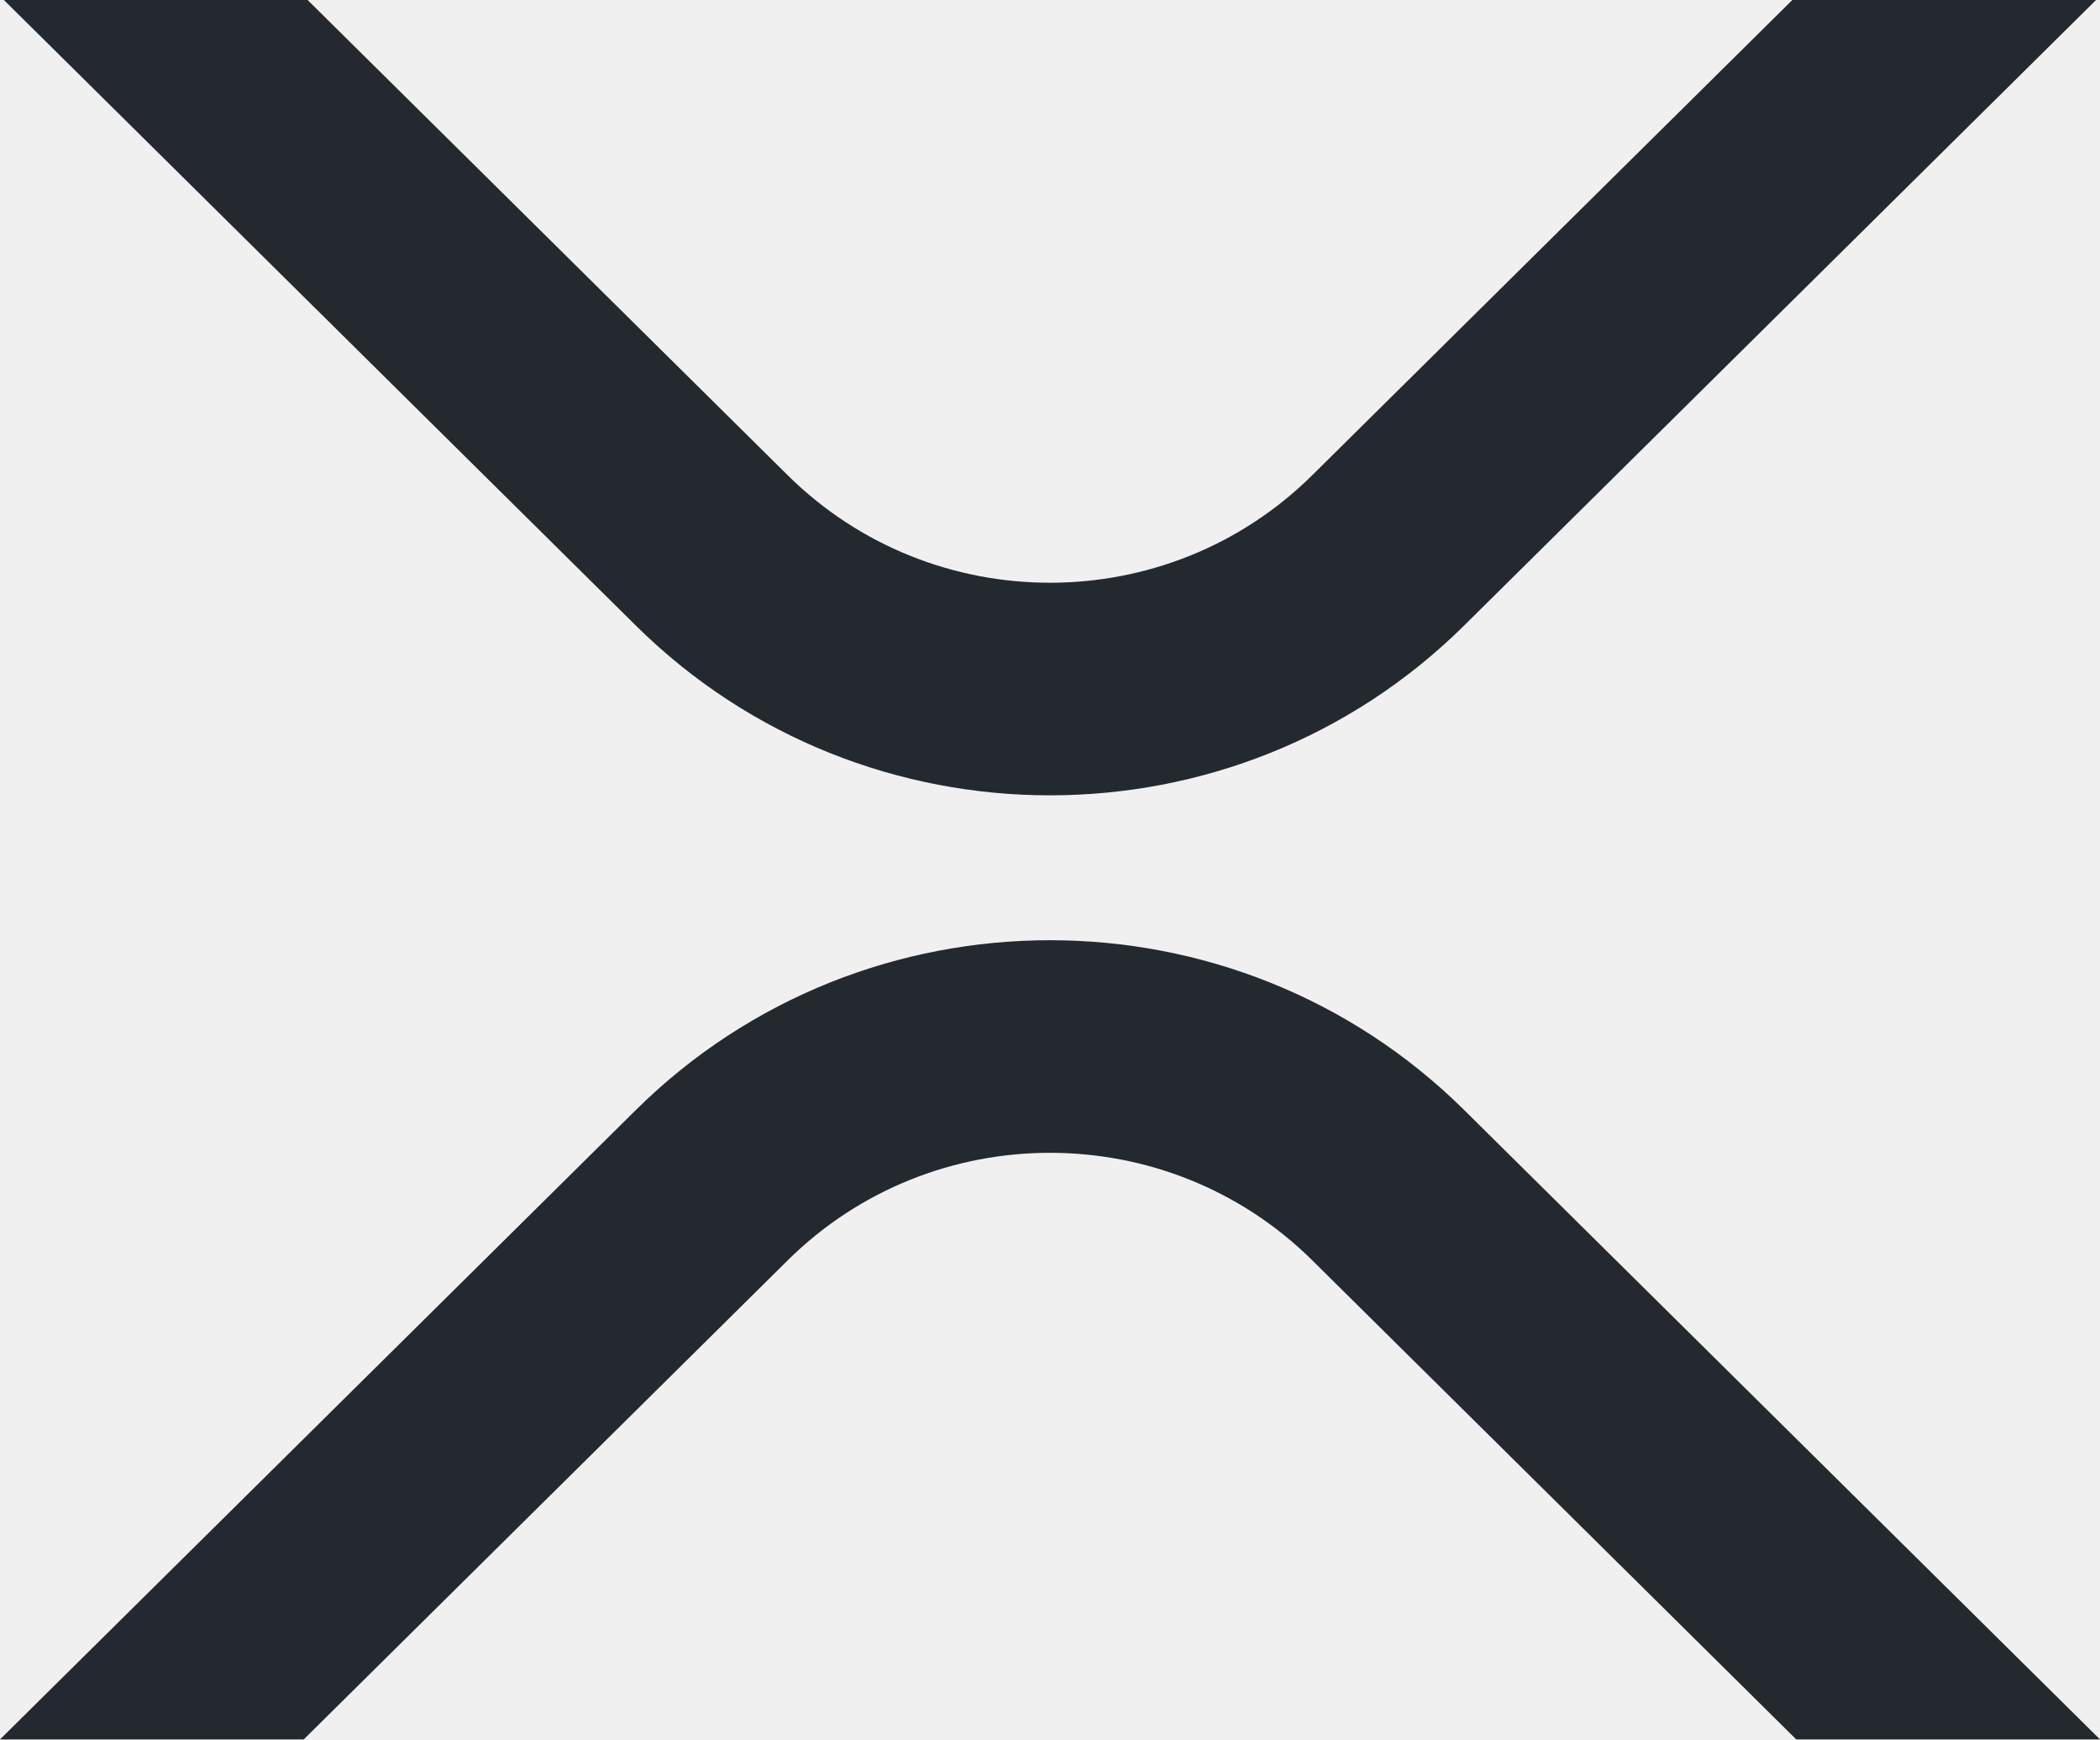
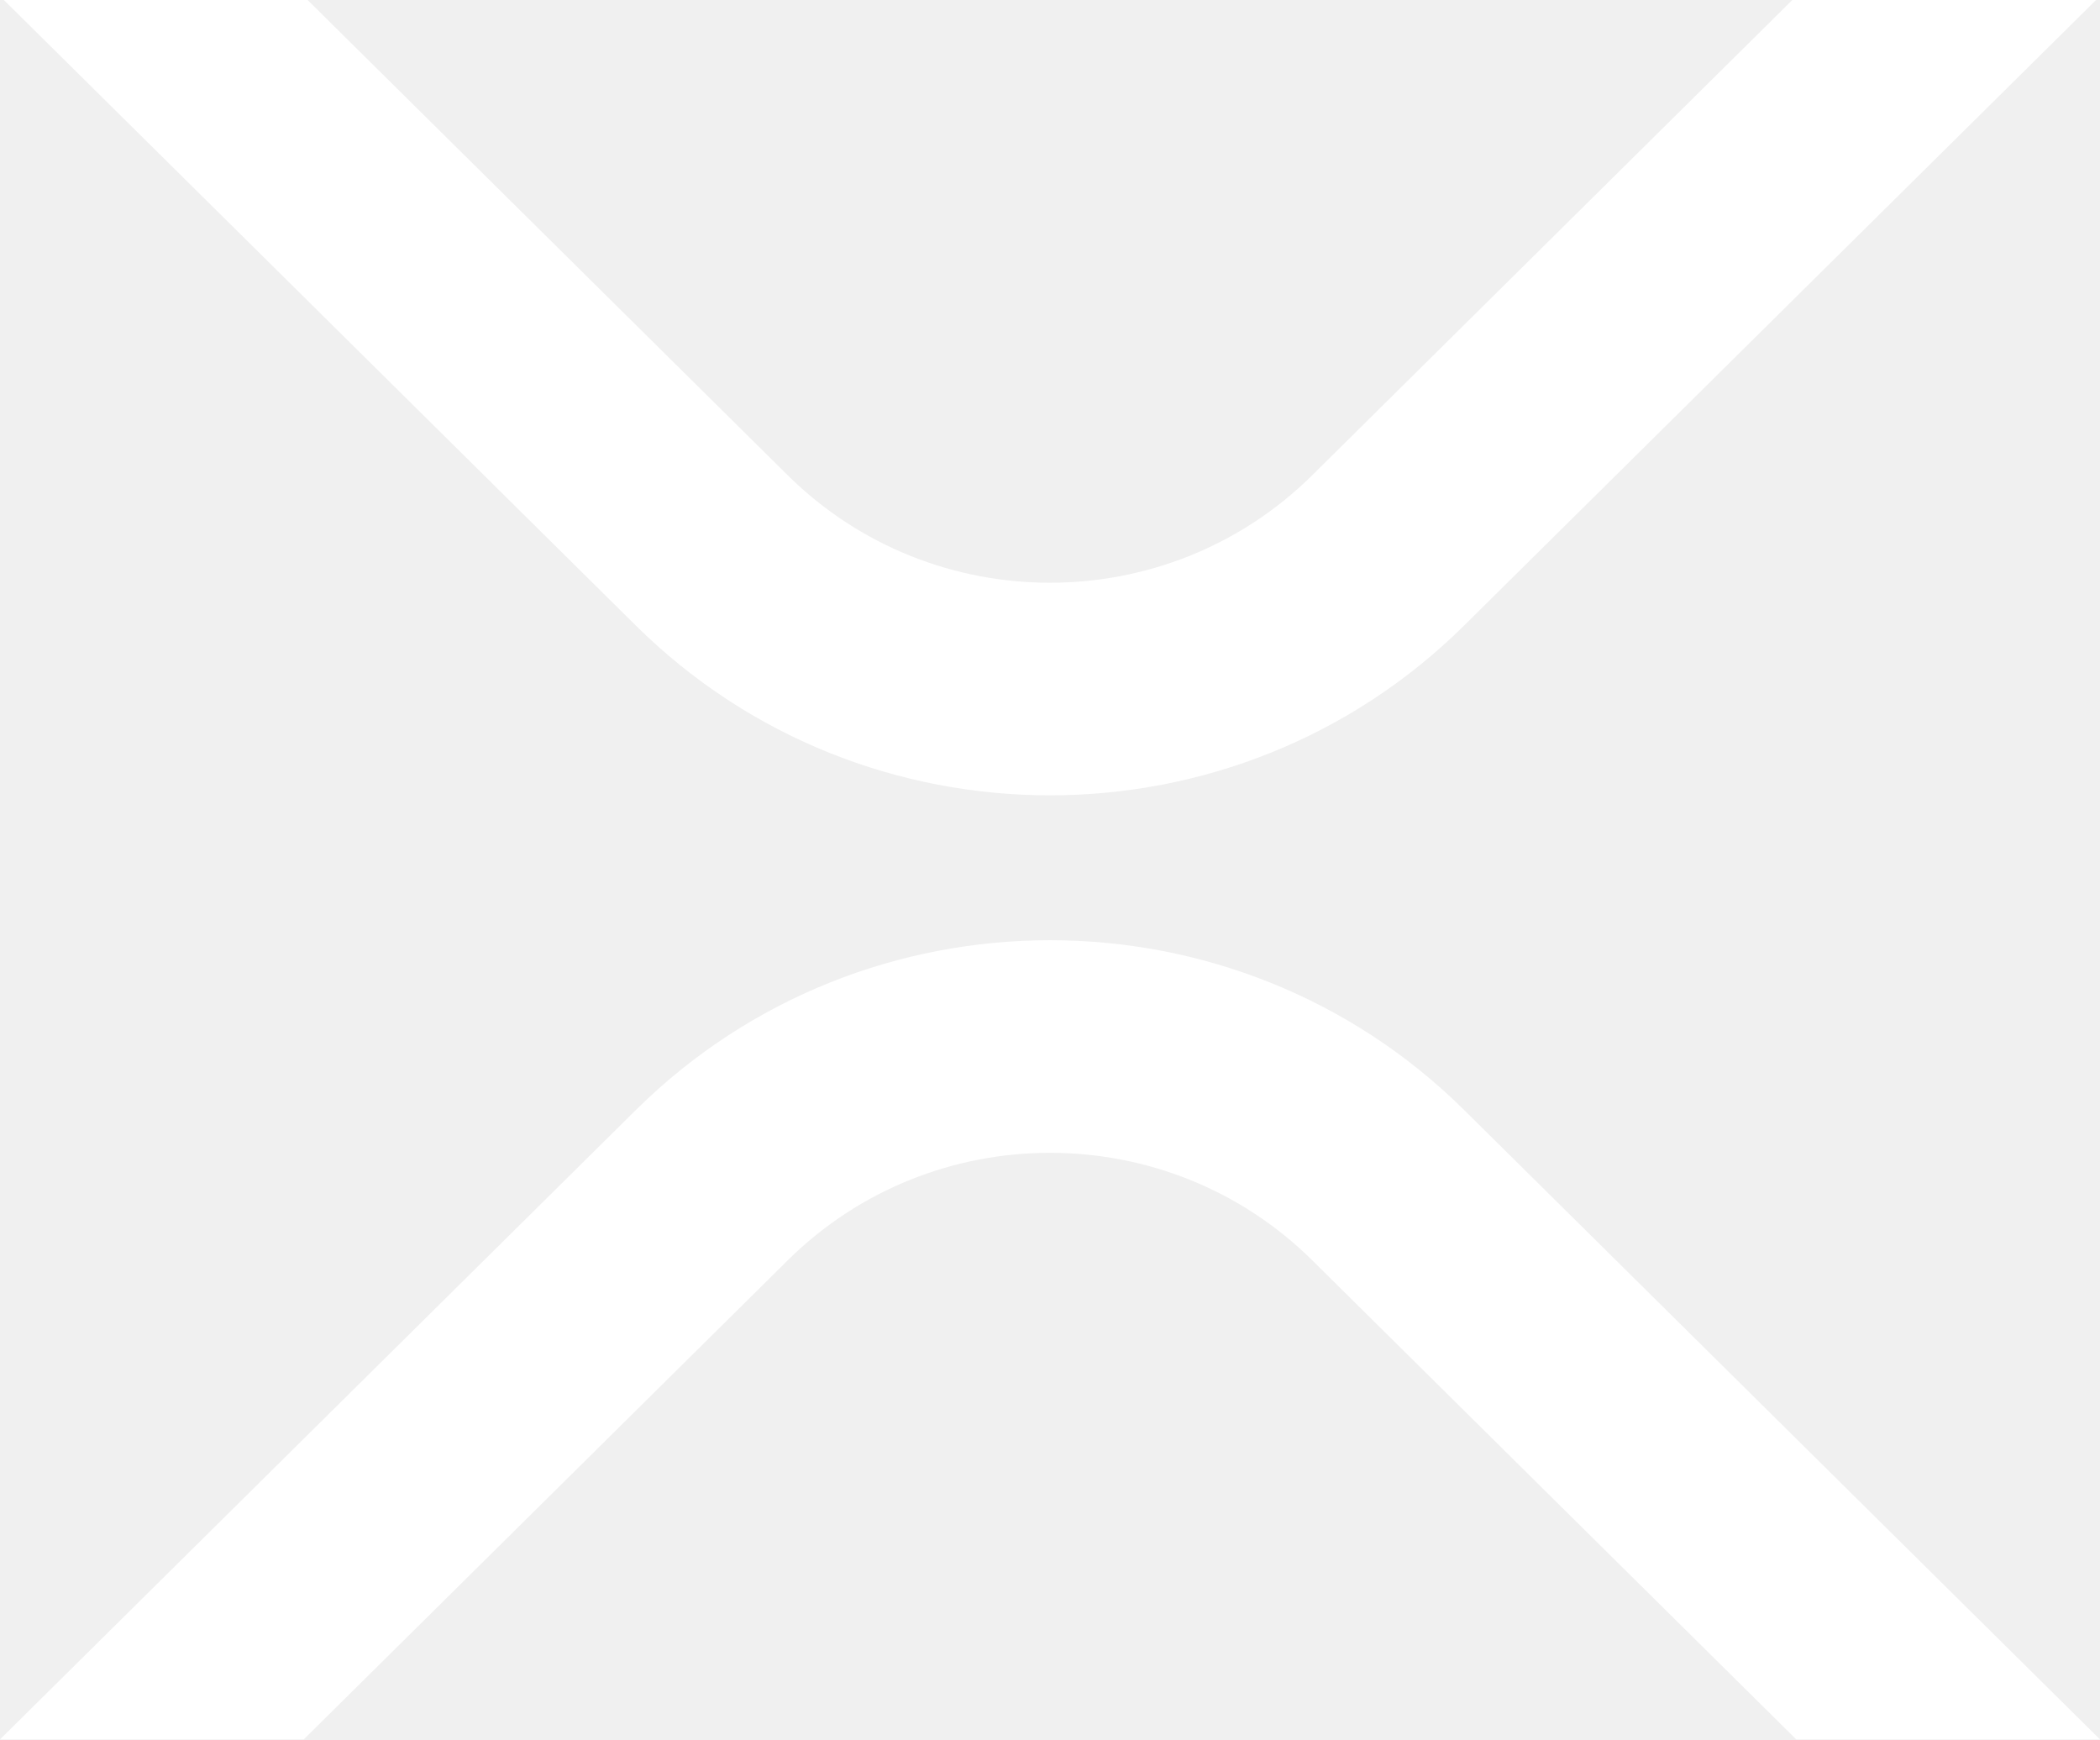
<svg xmlns="http://www.w3.org/2000/svg" width="512" height="424" viewBox="0 0 512 424" version="1.1">
  <g id="Canvas" fill="none">
-     <g id="xrp-symbol-black">
-       <path id="Vector" d="M 436.043 0L 510.096 0L 356.029 152.475C 300.258 207.67 209.837 207.67 154.067 152.475L 2.51594e-08 0L 74.053 0L 191.093 115.832C 226.414 150.788 283.68 150.788 319.002 115.832L 436.043 0Z" transform="translate(0.943848 0)" fill="#23292F" />
-       <path id="Vector_2" d="M 74.053 194.813L 0 194.813L 155.019 41.395C 210.789 -13.799 301.21 -13.799 356.981 41.395L 512 194.813L 437.947 194.813L 319.953 78.038C 284.632 43.082 227.366 43.082 192.045 78.038L 74.053 194.813Z" transform="translate(0 229.187)" fill="#23292F" />
+     <g id="xrp-symbol-white">
+       <path id="Vector" d="M 436.043 0L 510.096 0L 356.029 152.475C 300.258 207.67 209.837 207.67 154.067 152.475L 2.51594e-08 0L 74.053 0L 191.093 115.832C 226.414 150.788 283.68 150.788 319.002 115.832L 436.043 0Z" transform="translate(0.943848 0)" fill="white" />
+       <path id="Vector_2" d="M 74.053 194.813L 0 194.813L 155.019 41.395C 210.789 -13.799 301.21 -13.799 356.981 41.395L 512 194.813L 437.947 194.813L 319.953 78.038C 284.632 43.082 227.366 43.082 192.045 78.038L 74.053 194.813Z" transform="translate(0 229.187)" fill="white" />
    </g>
  </g>
</svg>
